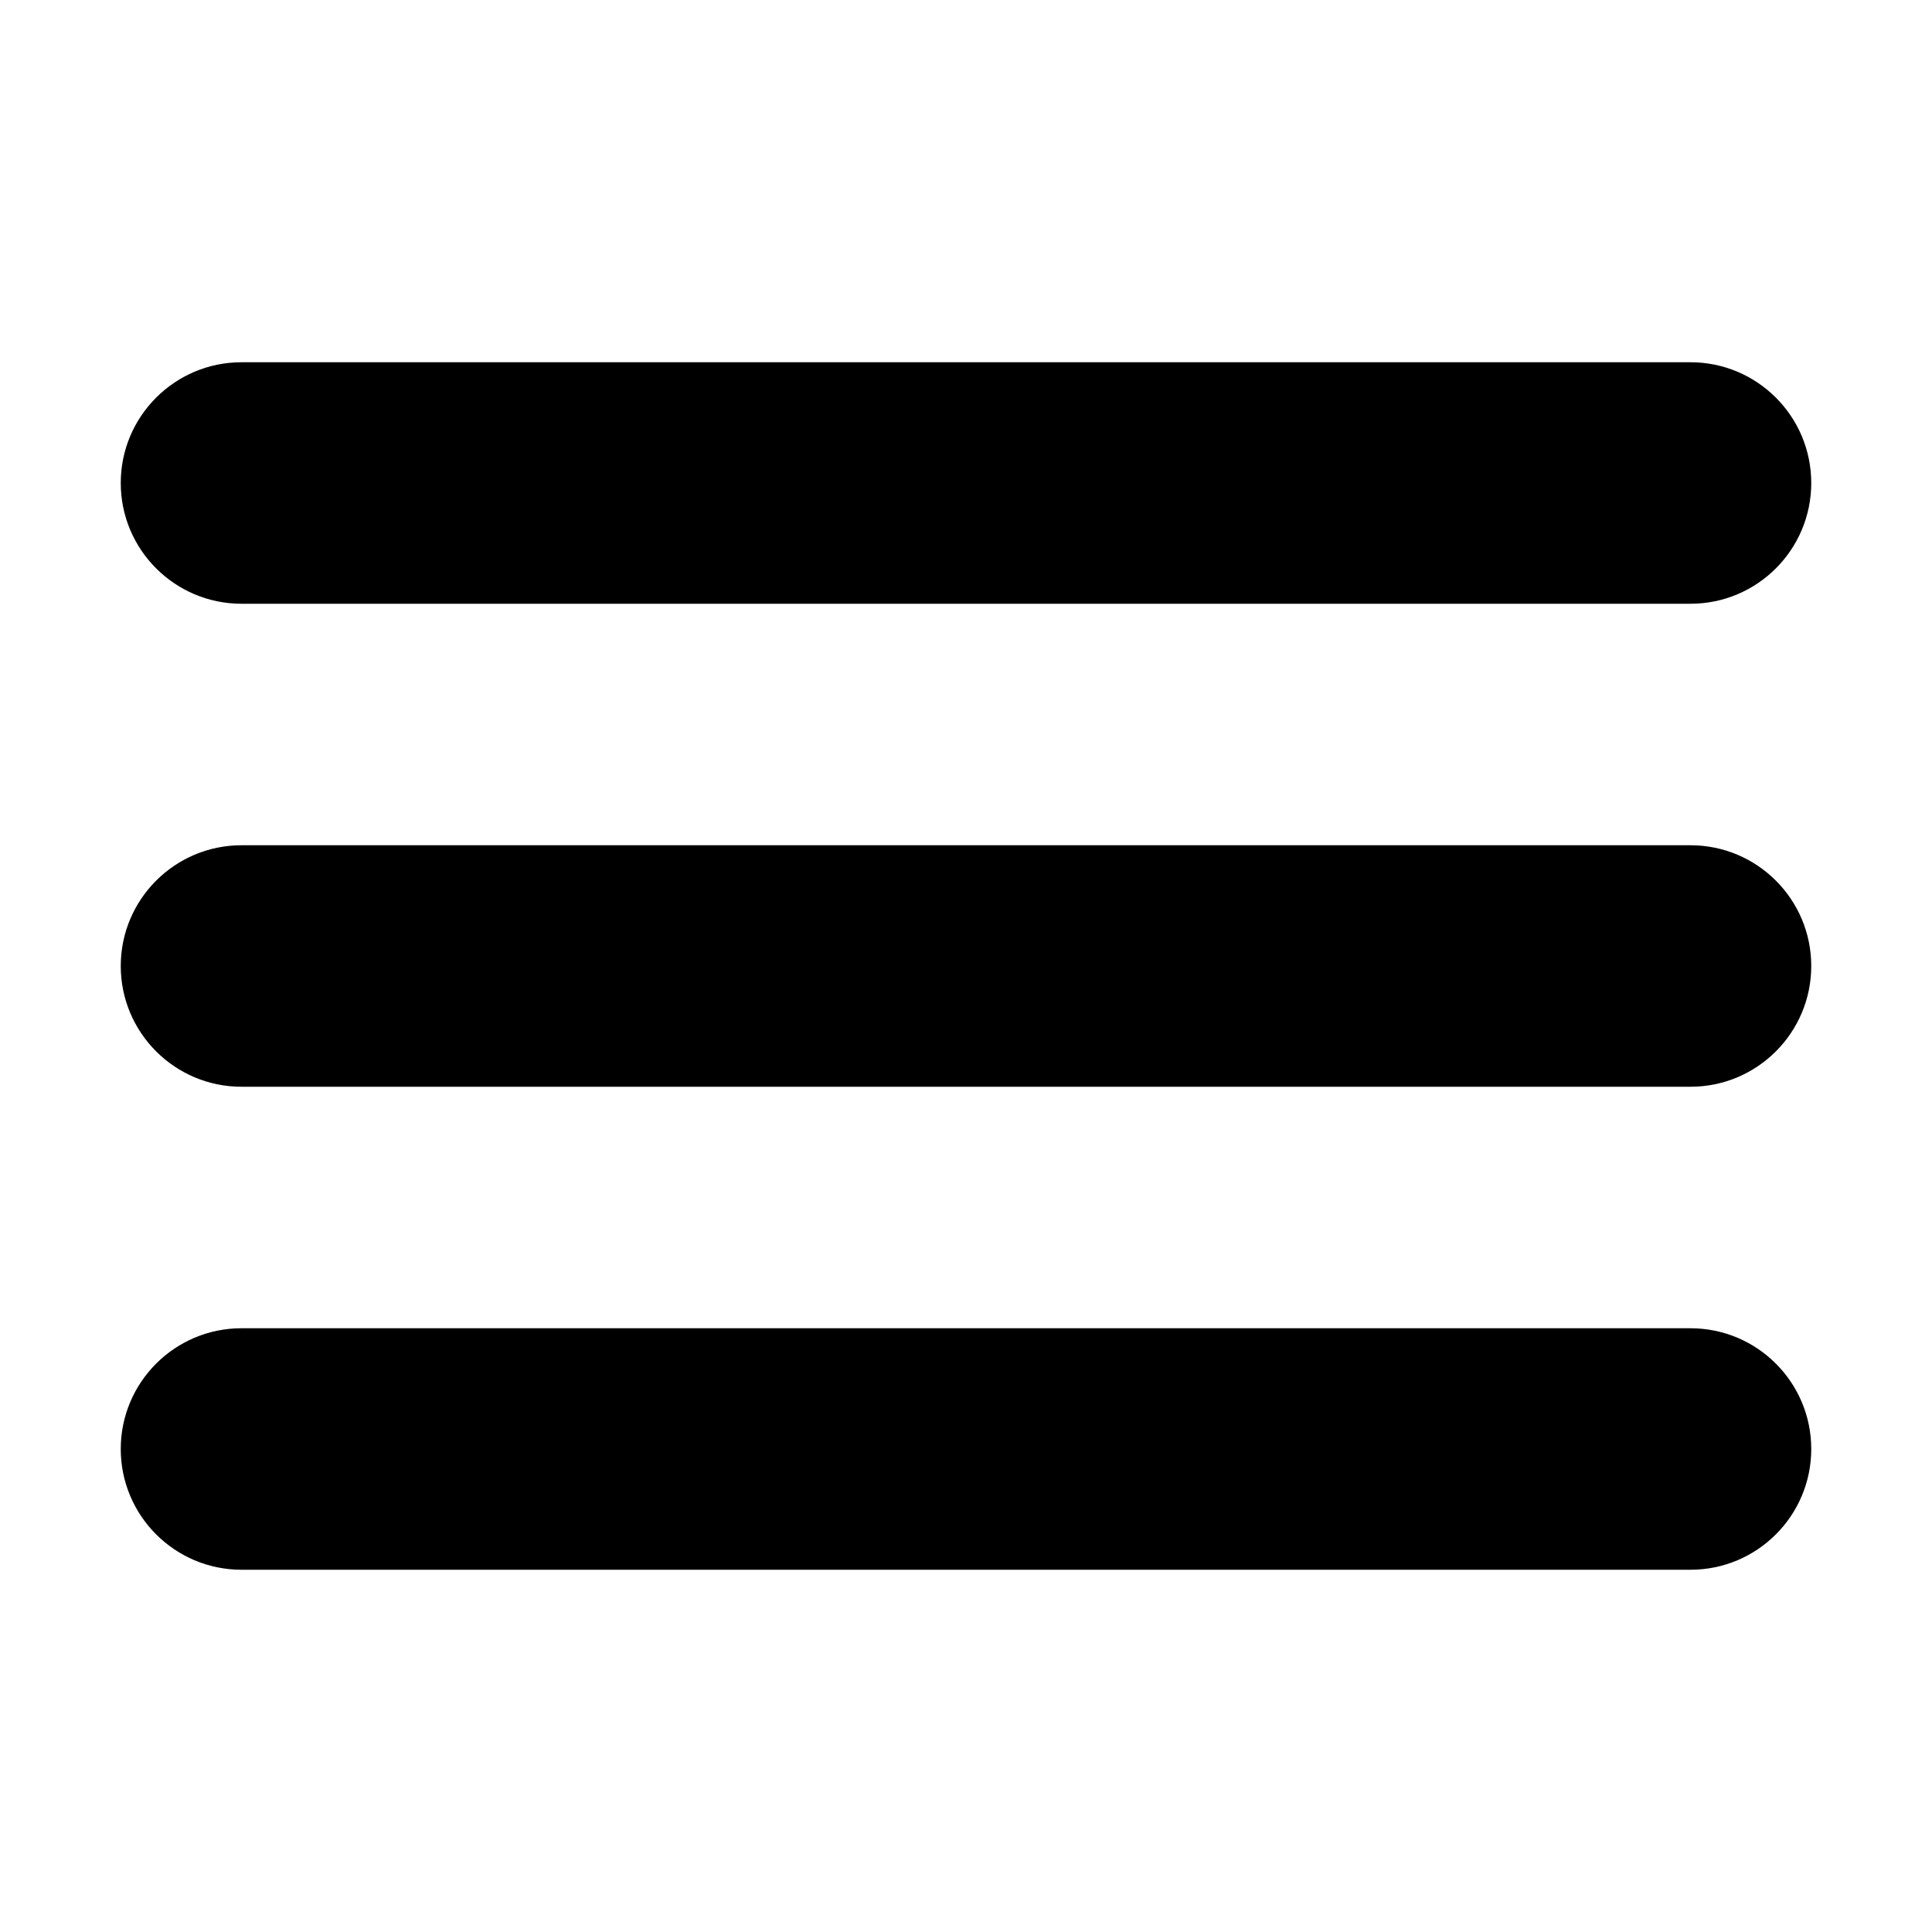
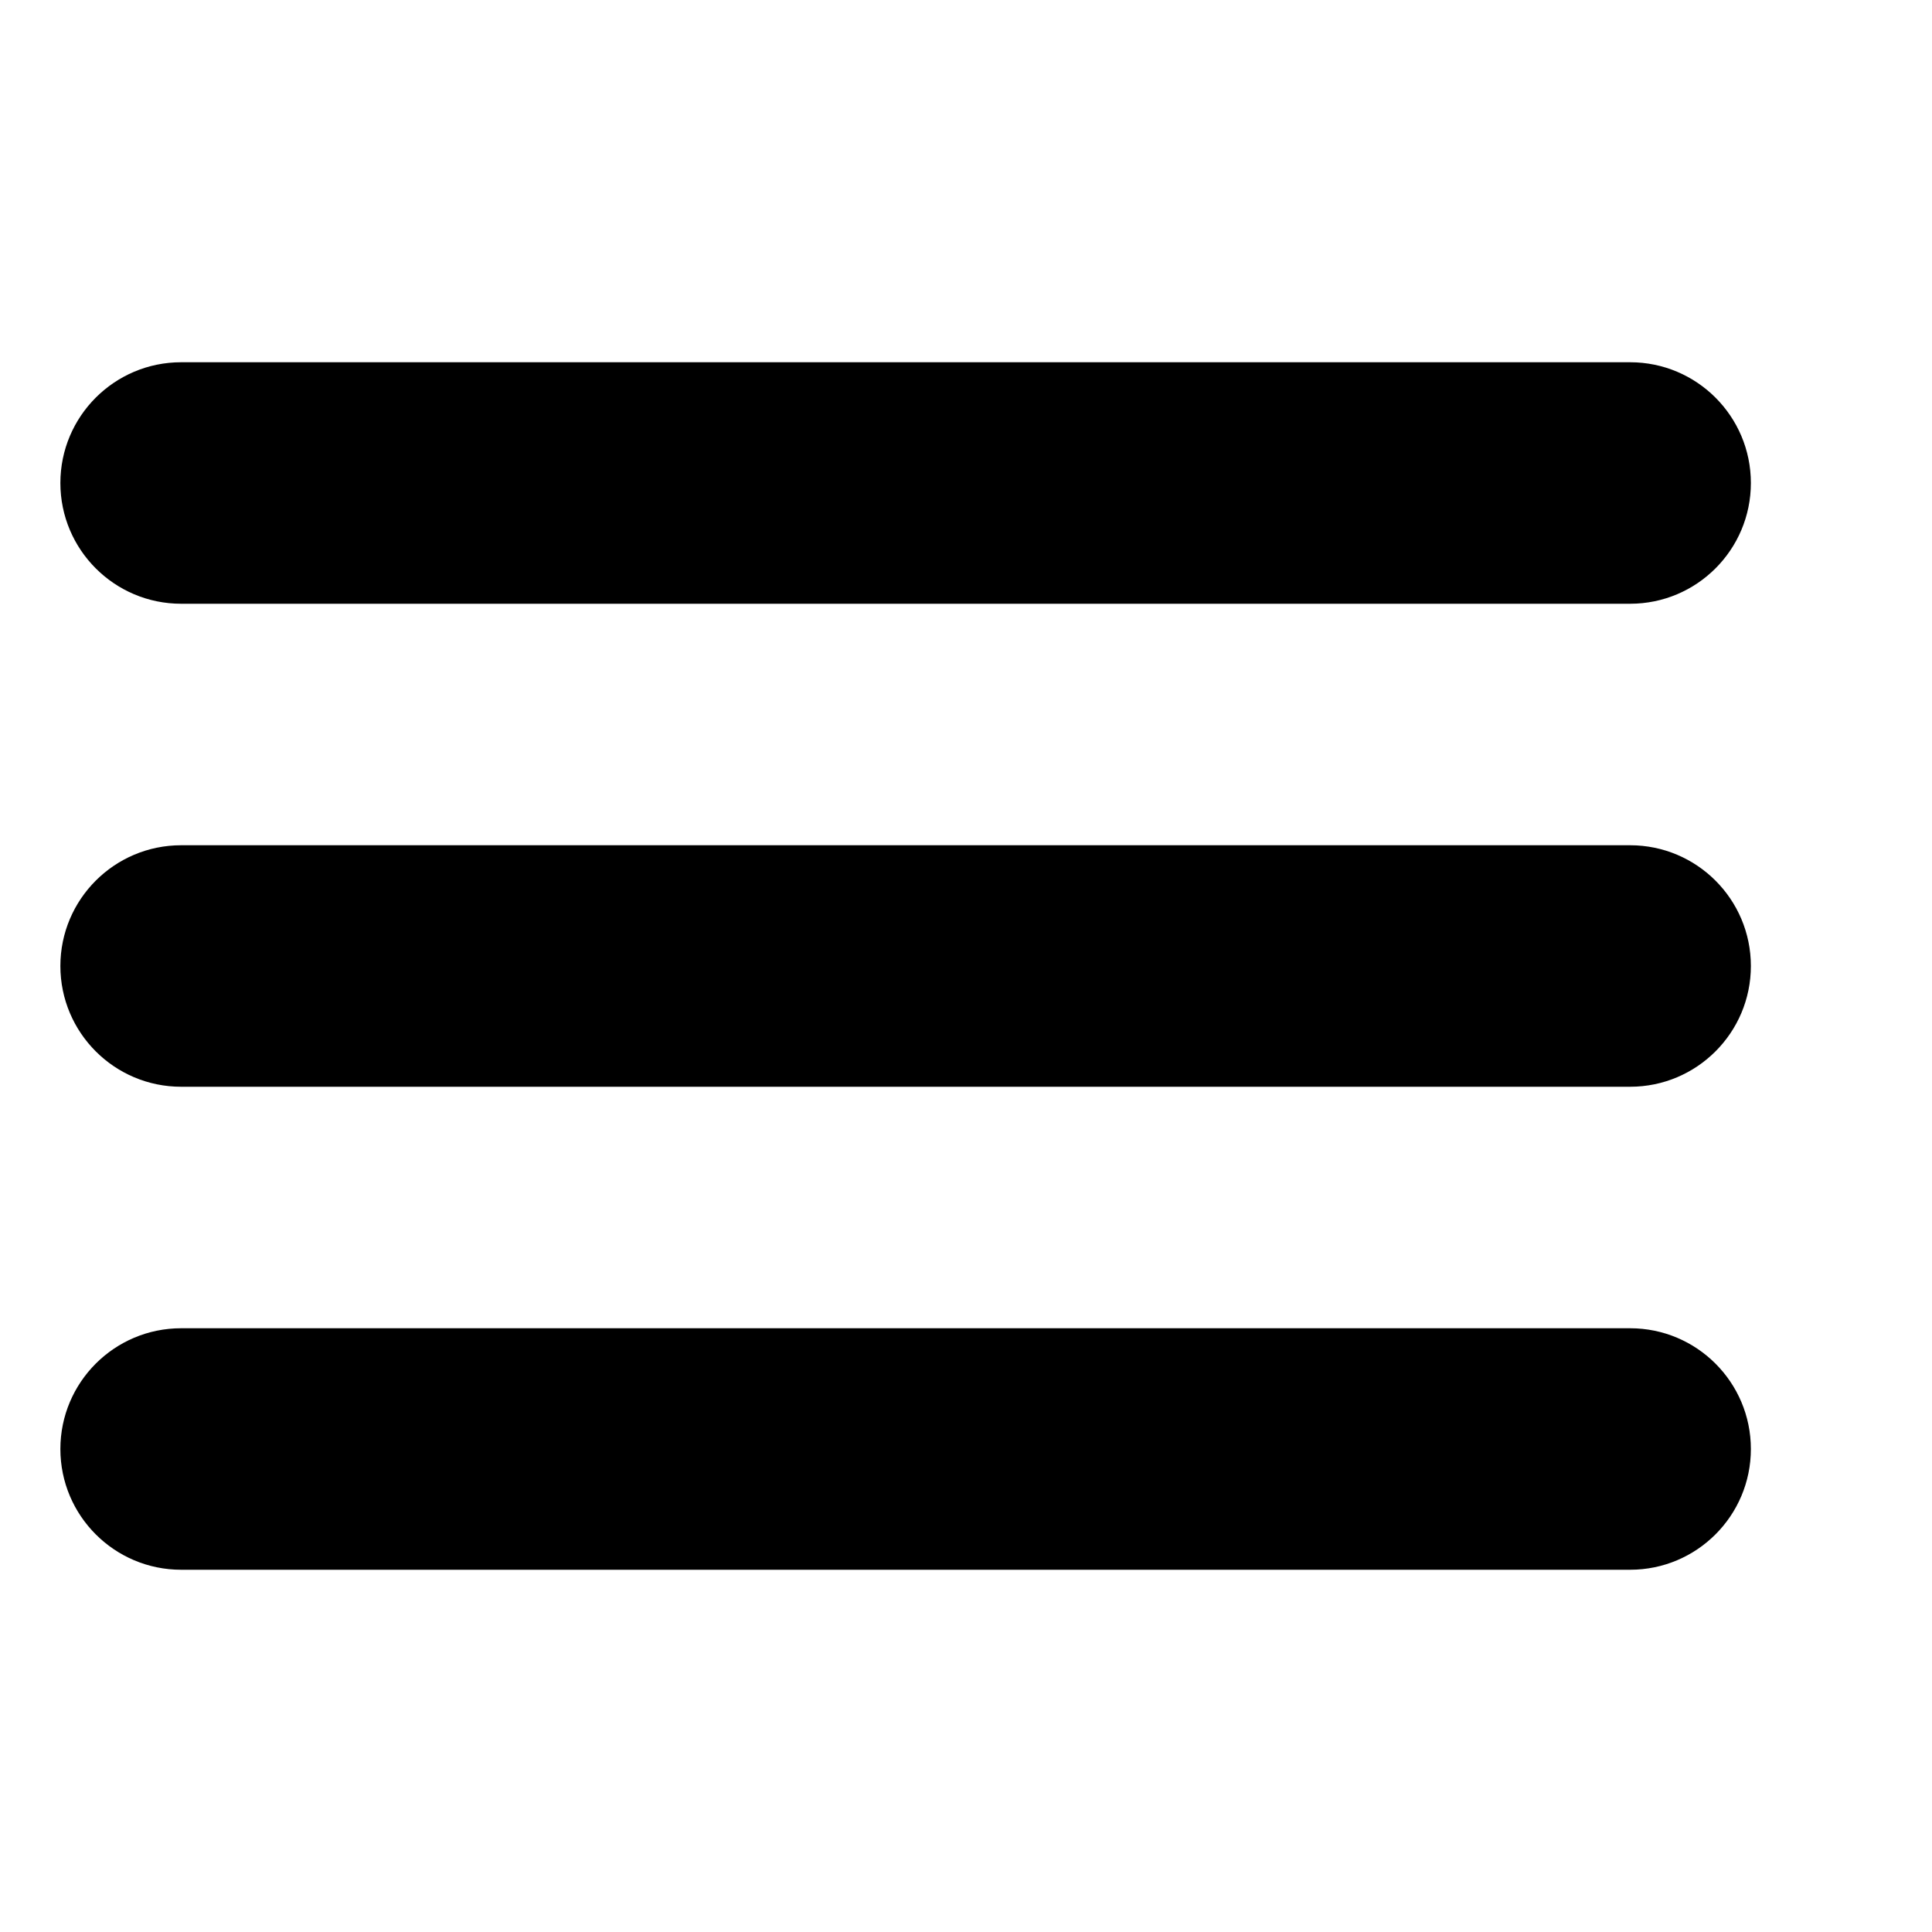
- <svg xmlns="http://www.w3.org/2000/svg" height="32px" id="Layer_1" style="enable-background:new 0 0 32 32;" version="1.1" viewBox="0 0 32 32" width="32px" xml:space="preserve">
+ <svg xmlns="http://www.w3.org/2000/svg" height="32px" id="Layer_1" style="enable-background:new 0 0 32 32;" version="1.1" viewBox="1 0 32 32" width="32px" xml:space="preserve">
  <path d="M4,10h24c1.104,0,2-0.896,2-2s-0.896-2-2-2H4C2.896,6,2,6.896,2,8S2.896,10,4,10z M28,14H4c-1.104,0-2,0.896-2,2  s0.896,2,2,2h24c1.104,0,2-0.896,2-2S29.104,14,28,14z M28,22H4c-1.104,0-2,0.896-2,2s0.896,2,2,2h24c1.104,0,2-0.896,2-2  S29.104,22,28,22z" />
</svg>
